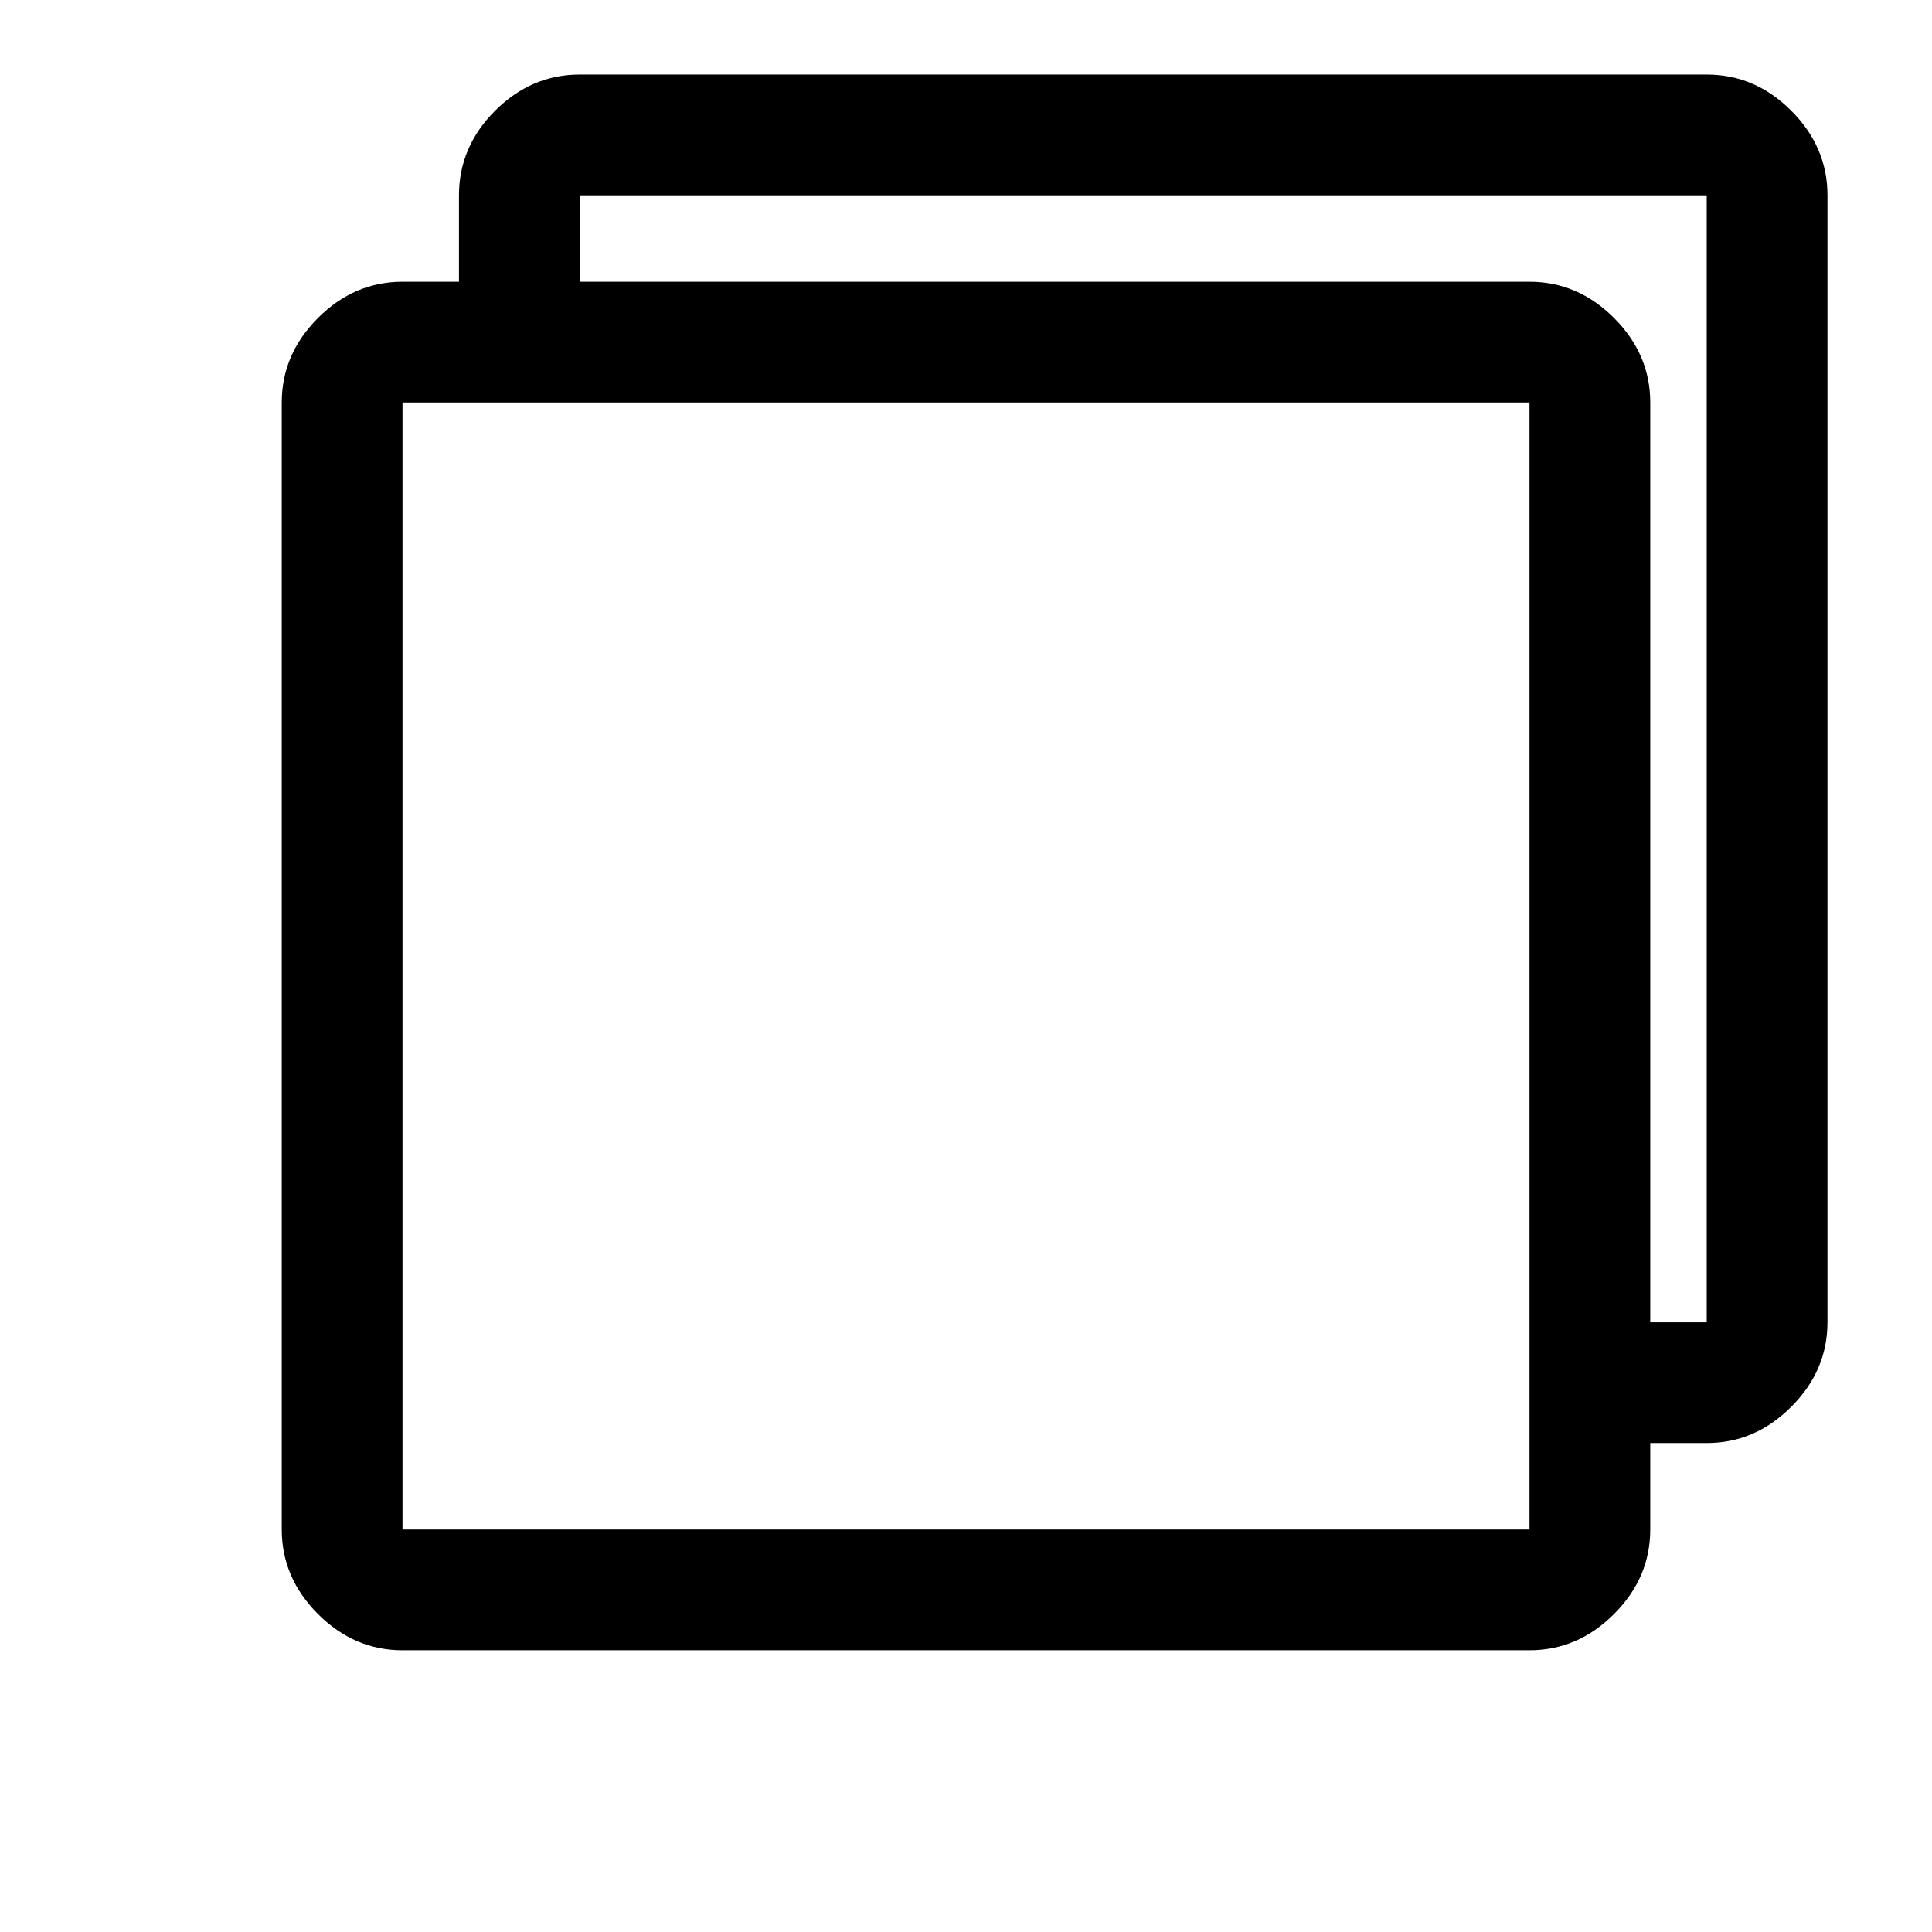
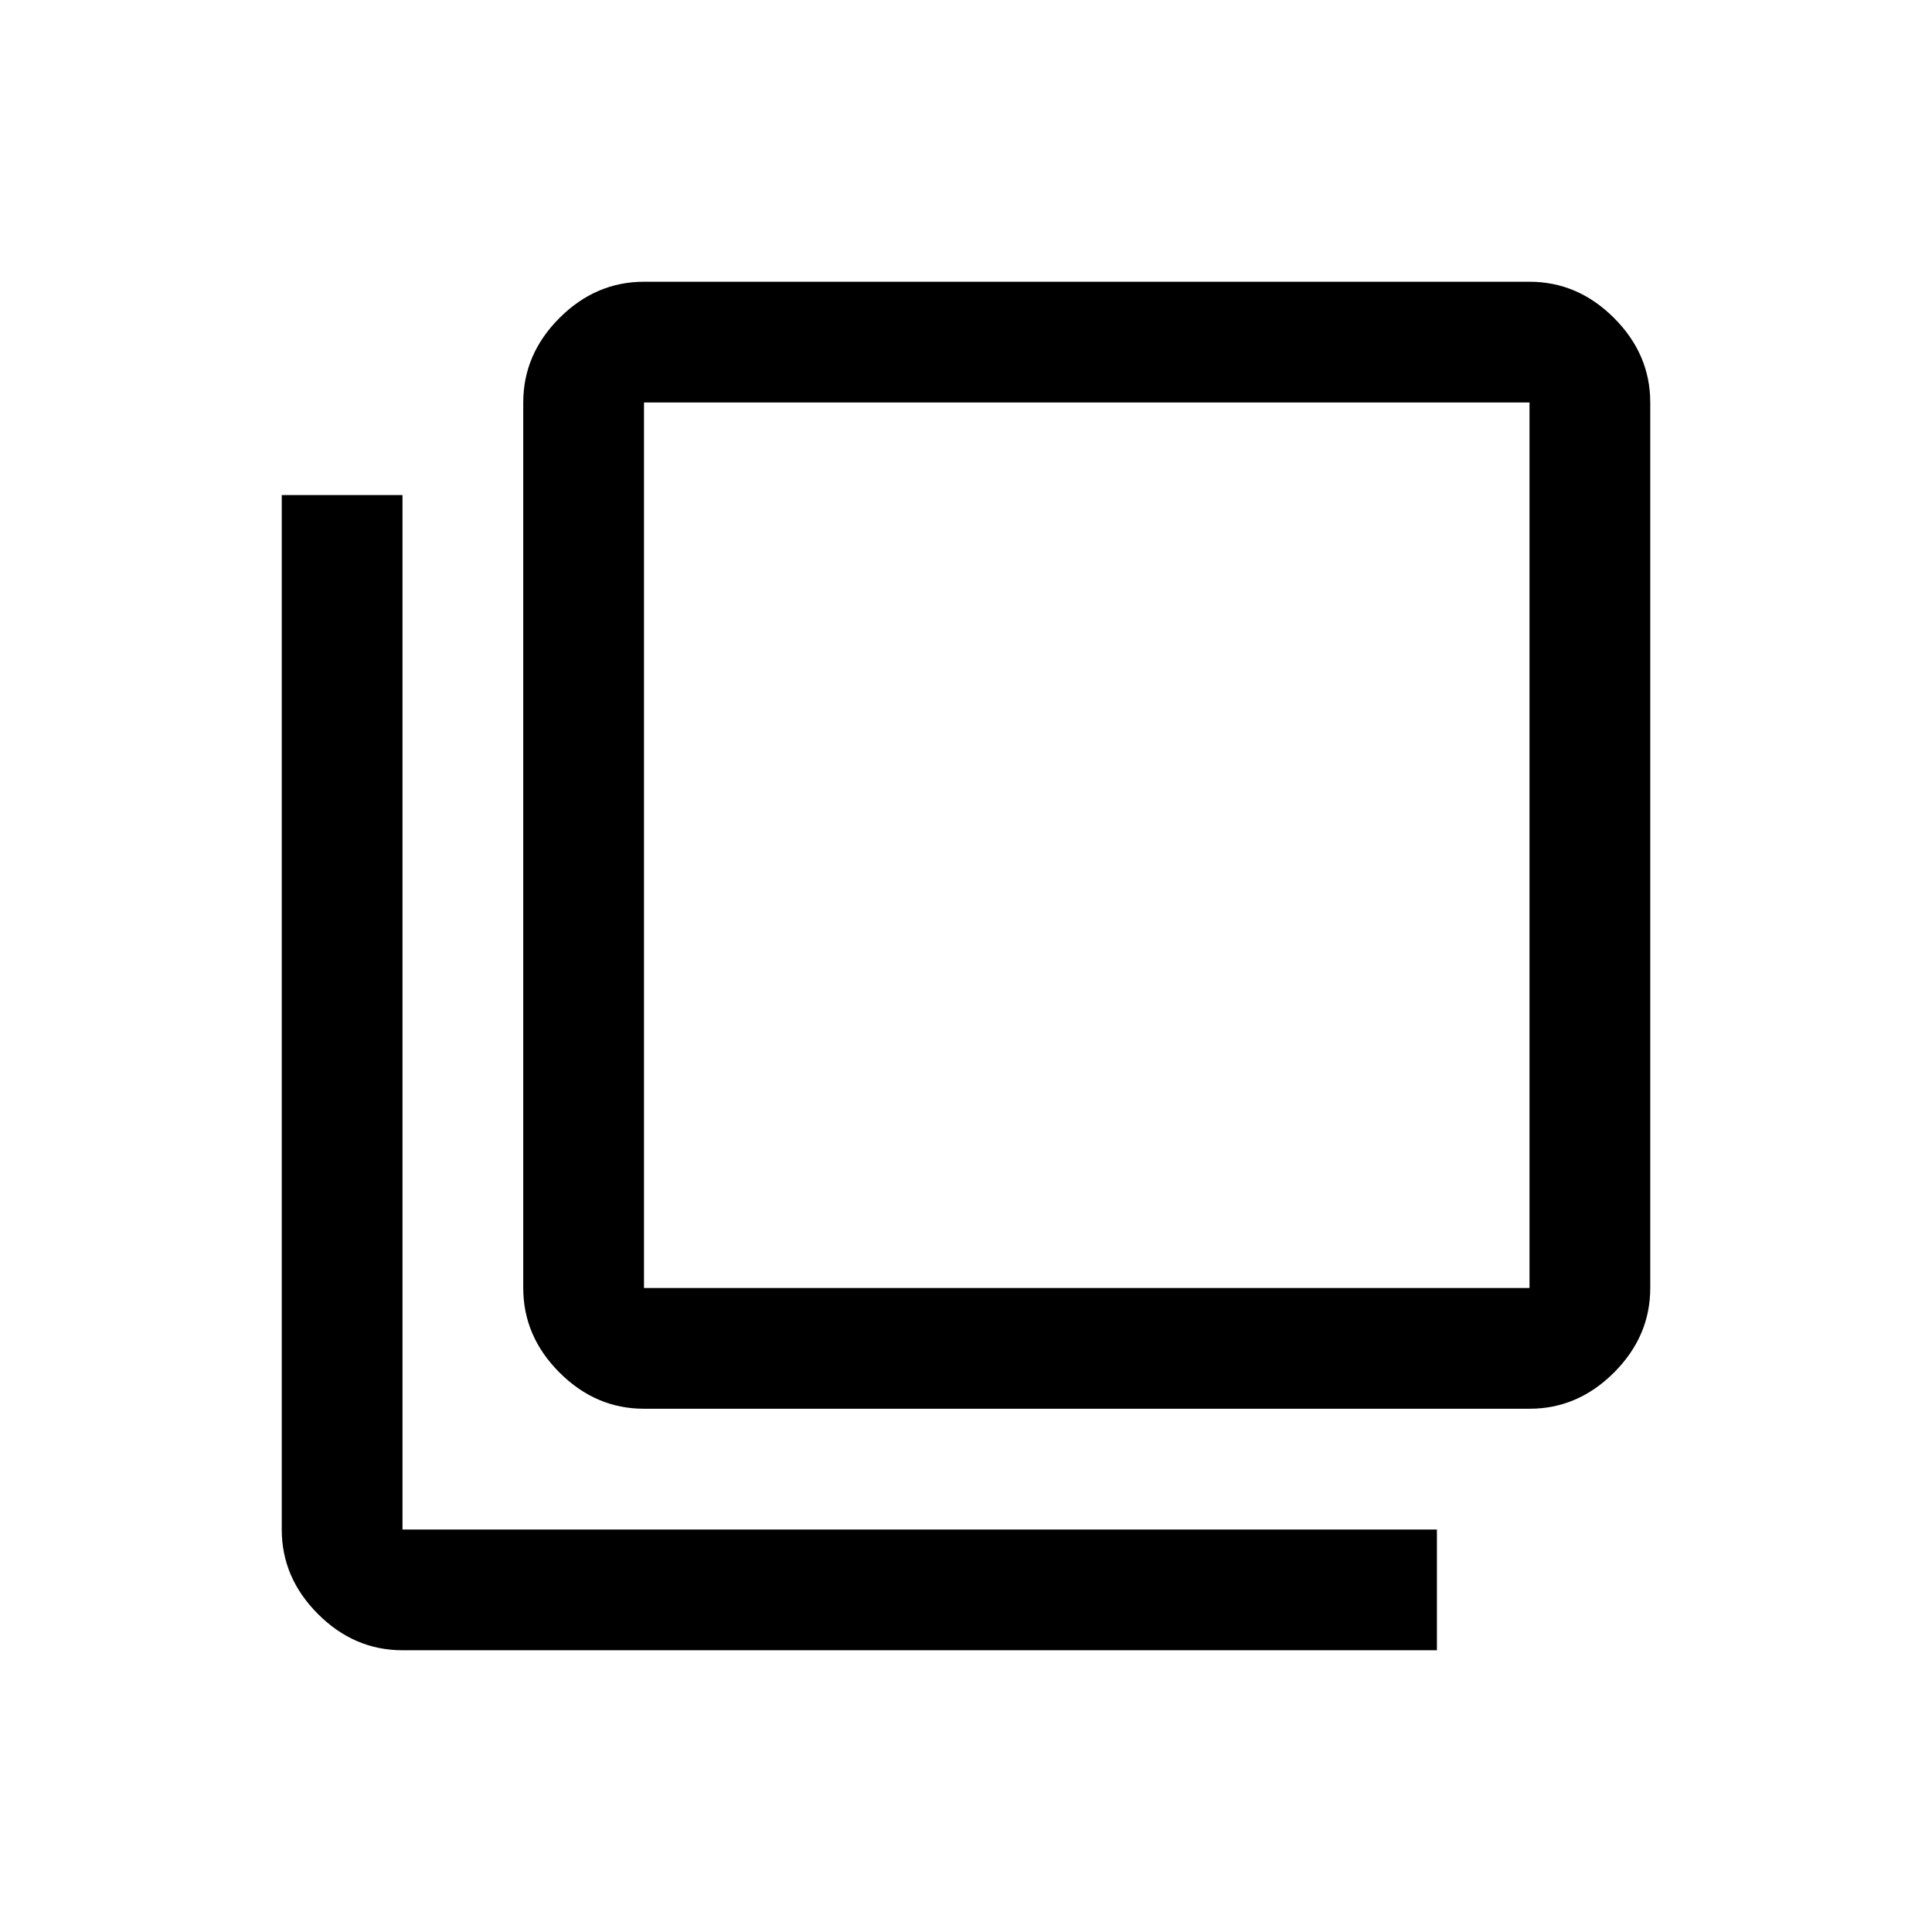
- <svg xmlns="http://www.w3.org/2000/svg" height="48" width="48" version="1.1" id="svg161">
-   <defs id="defs165">
-     <clipPath clipPathUnits="userSpaceOnUse" id="clipPath1145">
-       <g id="use1147" />
-     </clipPath>
-   </defs>
-   <g id="layer1" style="display:inline">
-     <path id="path2766" style="display:inline;image-rendering:optimizeQuality;fill-opacity:1;opacity:1" d="m 14.403,1.852 c -0.8,0 -1.502,0.298 -2.102,0.898 -0.6,0.6 -0.898,1.302 -0.898,2.102 V 9.768 h 3 V 4.852 h 28 V 32.852 h -1.928 v 3 h 1.928 c 0.8,1e-6 1.5,-0.3 2.1,-0.9 0.6,-0.6 0.9,-1.3 0.9,-2.1 V 4.852 c 0,-0.8 -0.3,-1.502 -0.9,-2.102 -0.6,-0.6 -1.3,-0.898 -2.1,-0.898 z" />
-   </g>
-   <g id="layer2" style="display:inline">
-     <path d="M 10,41 Q 8.8,41 7.9,40.1 7,39.2 7,38 V 10 Q 7,8.8 7.9,7.9 8.8,7 10,7 H 38 Q 39.2,7 40.1,7.9 41,8.8 41,10 v 28 q 0,1.2 -0.9,2.1 Q 39.2,41 38,41 Z m 0,-3 H 38 V 10 H 10 Z m 0,-28 v 28 z" id="path159" style="display:inline;fill-opacity:1" />
-   </g>
+ <svg xmlns="http://www.w3.org/2000/svg" height="48" viewBox="0 96 960 960" width="48">
+   <path d="M320 796q-24 0-42-18t-18-42V296q0-24 18-42t42-18h440q24 0 42 18t18 42v440q0 24-18 42t-42 18H320Zm0-500v440h440V296H320ZM200 916q-24 0-42-18t-18-42V342h60v514h514v60H200Zm120-620v440-440Z" />
</svg>
